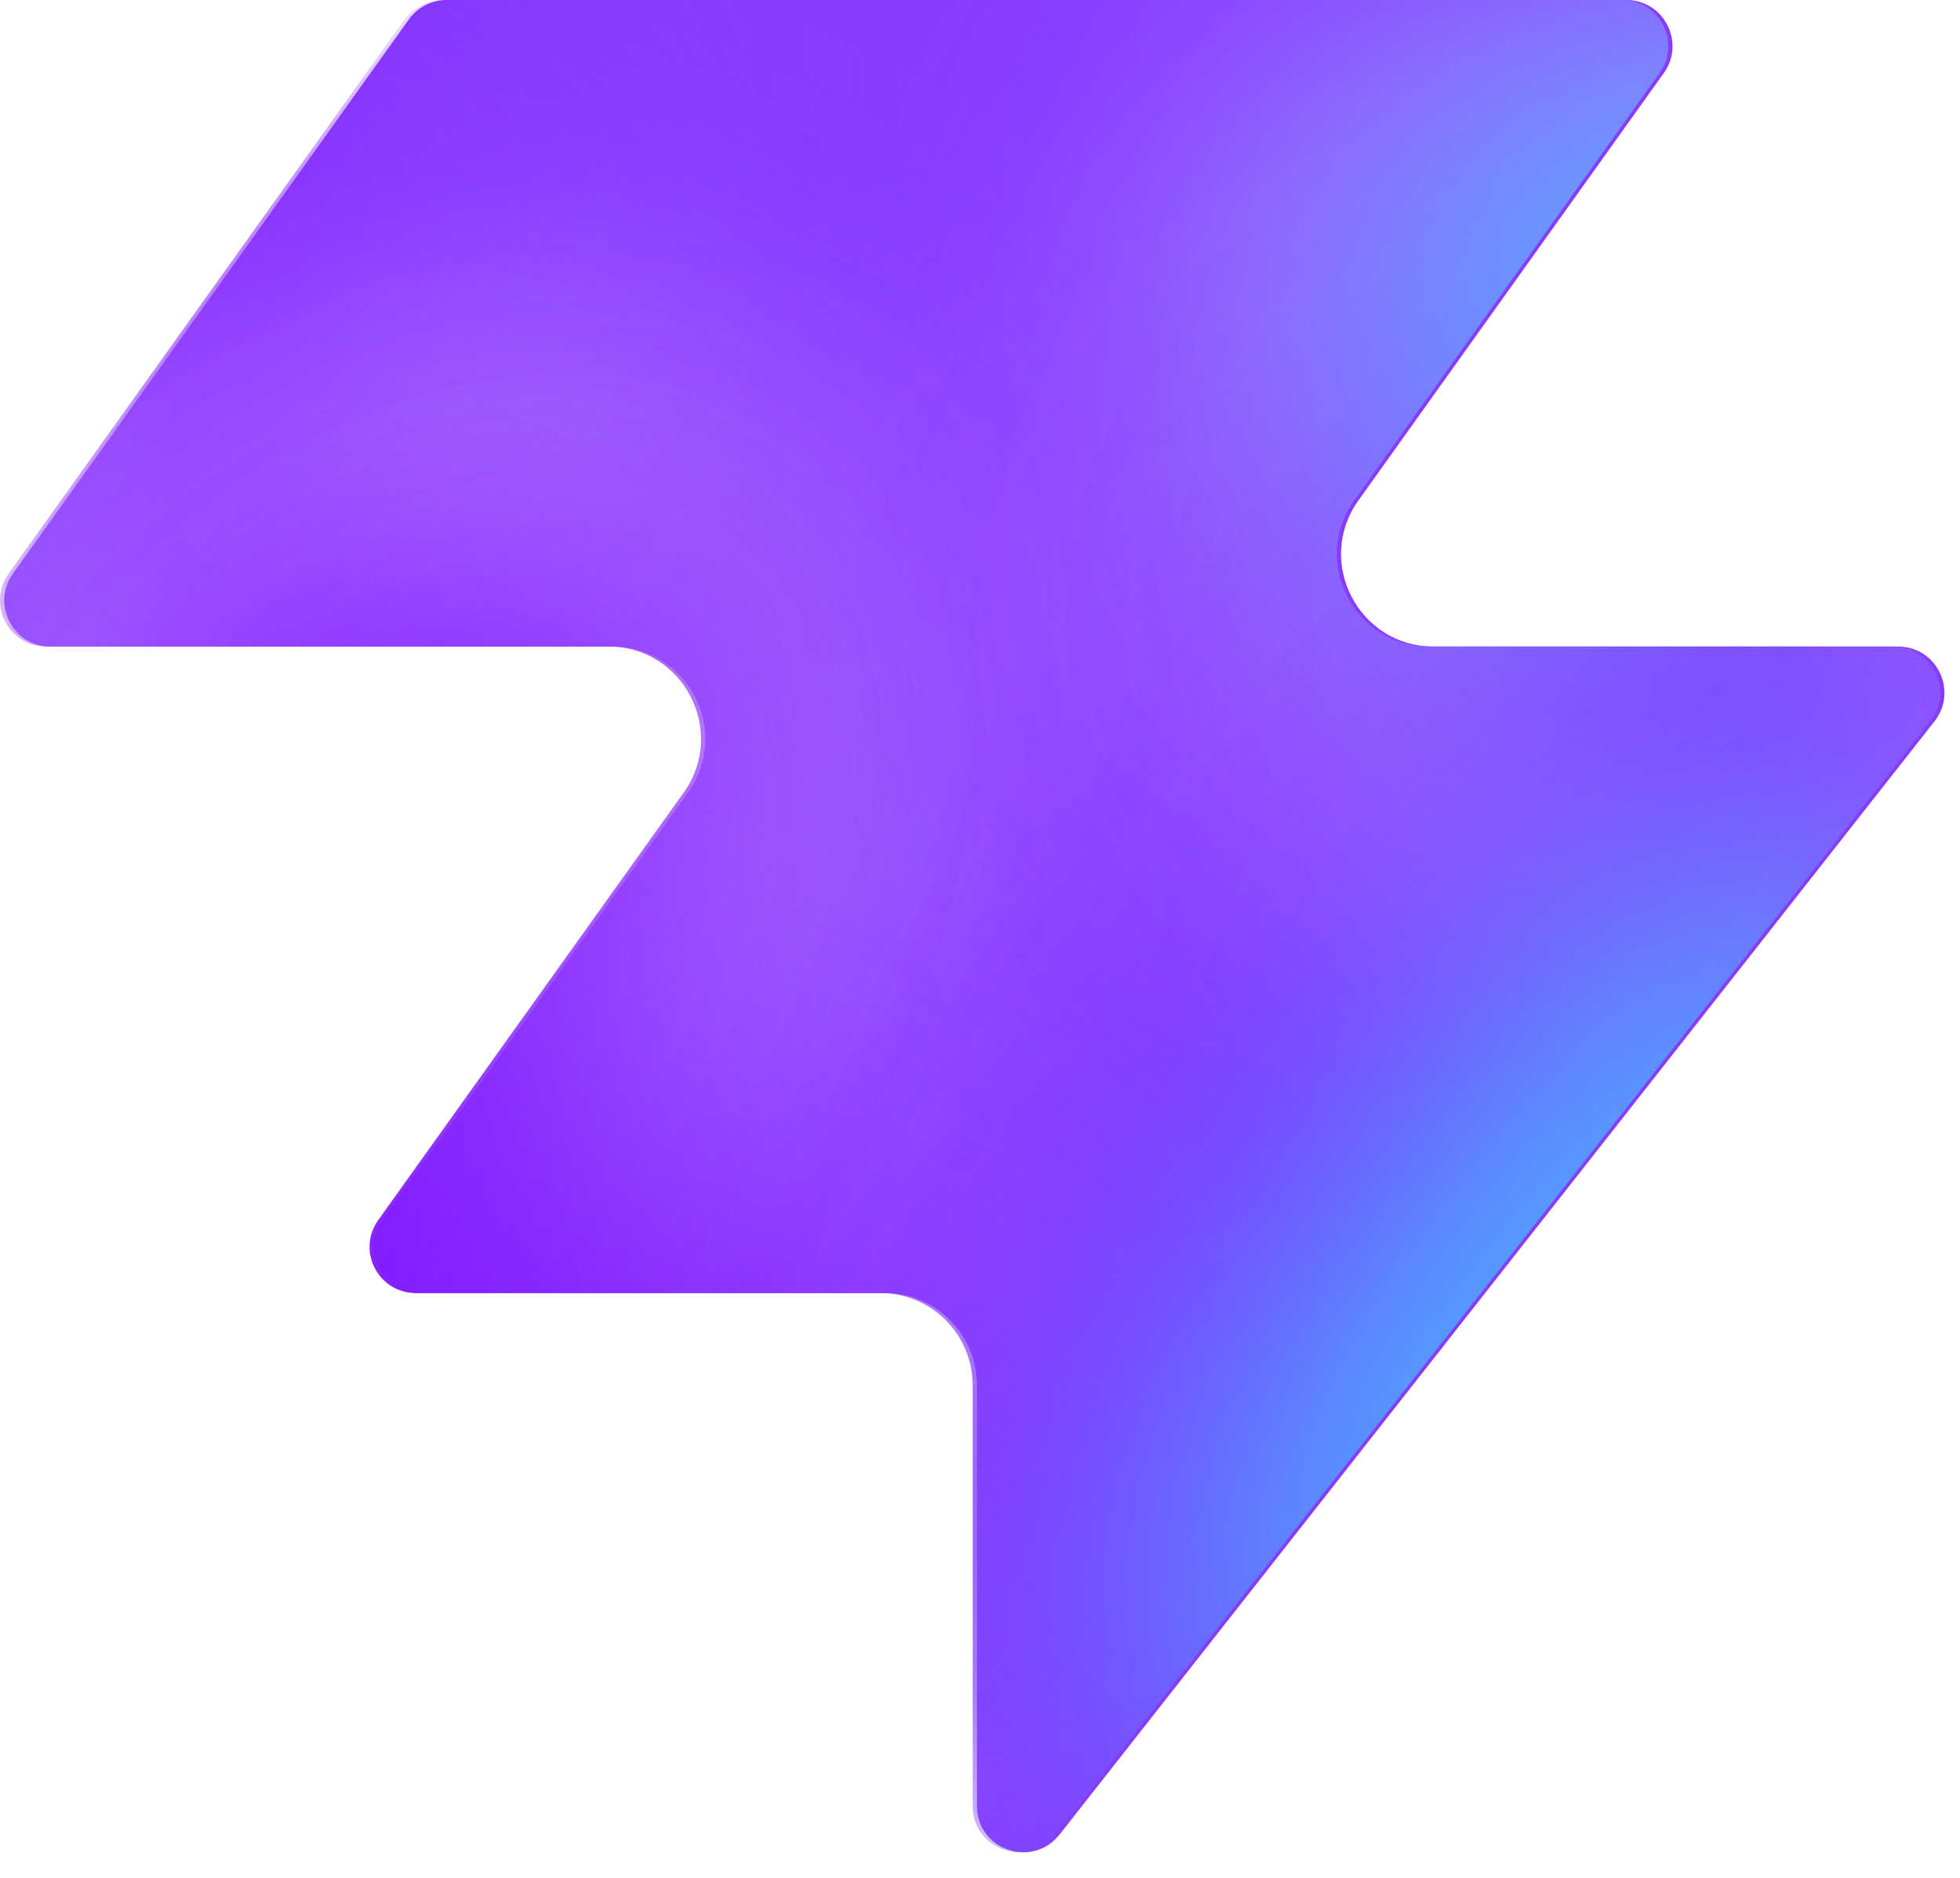
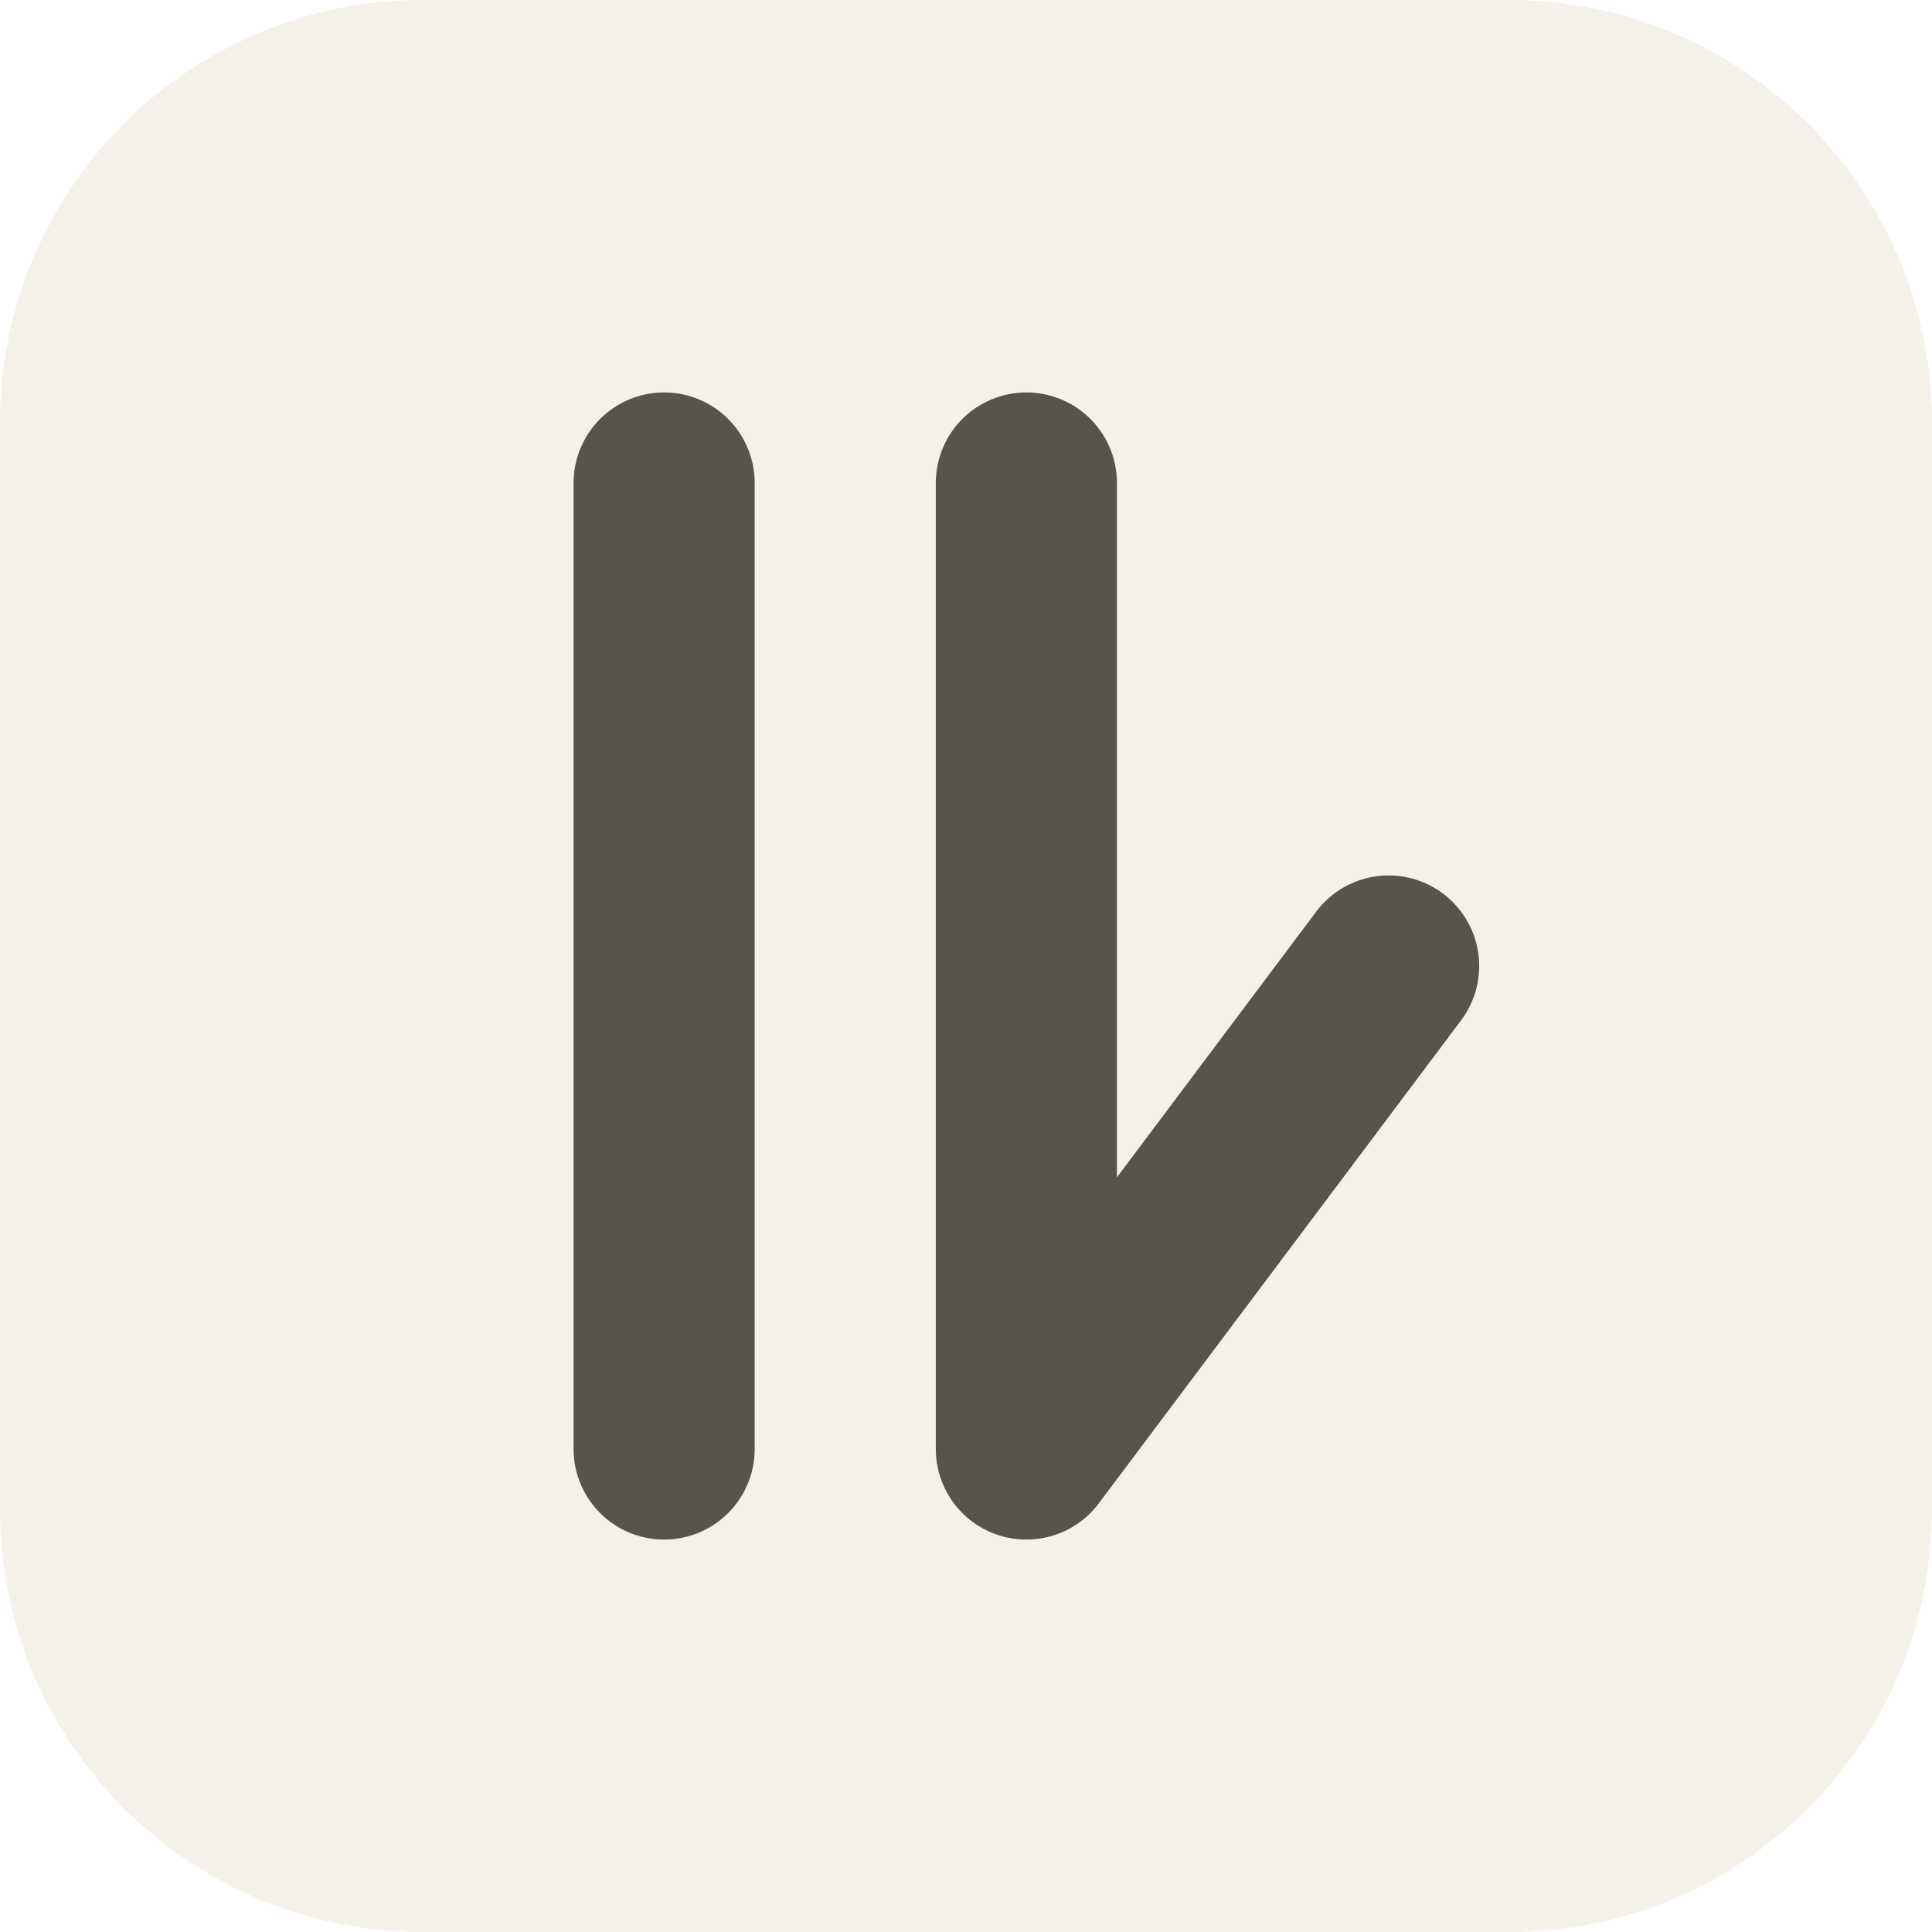
- <svg xmlns="http://www.w3.org/2000/svg" width="48" height="46" fill="none" viewBox="0 0 48 46">
-   <path fill="#863bff" d="M25.946 44.938c-.664.845-2.021.375-2.021-.698V33.937a2.26 2.26 0 0 0-2.262-2.262H10.287c-.92 0-1.456-1.04-.92-1.788l7.48-10.471c1.07-1.497 0-3.578-1.842-3.578H1.237c-.92 0-1.456-1.04-.92-1.788L10.013.474c.214-.297.556-.474.92-.474h28.894c.92 0 1.456 1.04.92 1.788l-7.48 10.471c-1.07 1.498 0 3.579 1.842 3.579h11.377c.943 0 1.473 1.088.89 1.83L25.947 44.94z" style="fill:#863bff;fill:color(display-p3 .525 .23 1);fill-opacity:1" />
-   <mask id="a" width="48" height="46" x="0" y="0" maskUnits="userSpaceOnUse" style="mask-type:alpha">
-     <path fill="#000" d="M25.842 44.938c-.664.844-2.021.375-2.021-.698V33.937a2.26 2.26 0 0 0-2.262-2.262H10.183c-.92 0-1.456-1.04-.92-1.788l7.48-10.471c1.07-1.498 0-3.579-1.842-3.579H1.133c-.92 0-1.456-1.04-.92-1.787L9.91.473c.214-.297.556-.474.92-.474h28.894c.92 0 1.456 1.04.92 1.788l-7.48 10.471c-1.07 1.498 0 3.578 1.842 3.578h11.377c.943 0 1.473 1.088.89 1.832L25.843 44.94z" style="fill:#000;fill-opacity:1" />
-   </mask>
-   <g mask="url(#a)">
-     <g filter="url(#b)">
-       <ellipse cx="5.508" cy="14.704" fill="#ede6ff" rx="5.508" ry="14.704" style="fill:#ede6ff;fill:color(display-p3 .927 .903 1);fill-opacity:1" transform="matrix(.00324 1 1 -.00324 -4.47 31.516)" />
-     </g>
-     <g filter="url(#c)">
-       <ellipse cx="10.399" cy="29.851" fill="#ede6ff" rx="10.399" ry="29.851" style="fill:#ede6ff;fill:color(display-p3 .927 .903 1);fill-opacity:1" transform="matrix(.00324 1 1 -.00324 -39.328 7.883)" />
-     </g>
-     <g filter="url(#d)">
-       <ellipse cx="5.508" cy="30.487" fill="#7e14ff" rx="5.508" ry="30.487" style="fill:#7e14ff;fill:color(display-p3 .492 .077 1);fill-opacity:1" transform="rotate(89.814 -25.913 -14.639)scale(1 -1)" />
-     </g>
-     <g filter="url(#e)">
-       <ellipse cx="5.508" cy="30.599" fill="#7e14ff" rx="5.508" ry="30.599" style="fill:#7e14ff;fill:color(display-p3 .492 .077 1);fill-opacity:1" transform="rotate(89.814 -32.644 -3.334)scale(1 -1)" />
-     </g>
-     <g filter="url(#f)">
-       <ellipse cx="5.508" cy="30.599" fill="#7e14ff" rx="5.508" ry="30.599" style="fill:#7e14ff;fill:color(display-p3 .492 .077 1);fill-opacity:1" transform="matrix(.00324 1 1 -.00324 -34.34 30.47)" />
-     </g>
-     <g filter="url(#g)">
-       <ellipse cx="14.072" cy="22.078" fill="#ede6ff" rx="14.072" ry="22.078" style="fill:#ede6ff;fill:color(display-p3 .927 .903 1);fill-opacity:1" transform="rotate(93.35 24.506 48.493)scale(-1 1)" />
-     </g>
-     <g filter="url(#h)">
-       <ellipse cx="3.47" cy="21.501" fill="#7e14ff" rx="3.47" ry="21.501" style="fill:#7e14ff;fill:color(display-p3 .492 .077 1);fill-opacity:1" transform="rotate(89.009 28.708 47.59)scale(-1 1)" />
-     </g>
-     <g filter="url(#i)">
-       <ellipse cx="3.47" cy="21.501" fill="#7e14ff" rx="3.47" ry="21.501" style="fill:#7e14ff;fill:color(display-p3 .492 .077 1);fill-opacity:1" transform="rotate(89.009 28.708 47.59)scale(-1 1)" />
-     </g>
-     <g filter="url(#j)">
-       <ellipse cx=".387" cy="8.972" fill="#7e14ff" rx="4.407" ry="29.108" style="fill:#7e14ff;fill:color(display-p3 .492 .077 1);fill-opacity:1" transform="rotate(39.51 .387 8.972)" />
-     </g>
-     <g filter="url(#k)">
-       <ellipse cx="47.523" cy="-6.092" fill="#7e14ff" rx="4.407" ry="29.108" style="fill:#7e14ff;fill:color(display-p3 .492 .077 1);fill-opacity:1" transform="rotate(37.892 47.523 -6.092)" />
-     </g>
-     <g filter="url(#l)">
-       <ellipse cx="41.412" cy="6.333" fill="#47bfff" rx="5.971" ry="9.665" style="fill:#47bfff;fill:color(display-p3 .28 .748 1);fill-opacity:1" transform="rotate(37.892 41.412 6.333)" />
-     </g>
-     <g filter="url(#m)">
-       <ellipse cx="-1.879" cy="38.332" fill="#7e14ff" rx="4.407" ry="29.108" style="fill:#7e14ff;fill:color(display-p3 .492 .077 1);fill-opacity:1" transform="rotate(37.892 -1.88 38.332)" />
-     </g>
-     <g filter="url(#n)">
-       <ellipse cx="-1.879" cy="38.332" fill="#7e14ff" rx="4.407" ry="29.108" style="fill:#7e14ff;fill:color(display-p3 .492 .077 1);fill-opacity:1" transform="rotate(37.892 -1.88 38.332)" />
-     </g>
-     <g filter="url(#o)">
-       <ellipse cx="35.651" cy="29.907" fill="#7e14ff" rx="4.407" ry="29.108" style="fill:#7e14ff;fill:color(display-p3 .492 .077 1);fill-opacity:1" transform="rotate(37.892 35.651 29.907)" />
-     </g>
-     <g filter="url(#p)">
-       <ellipse cx="38.418" cy="32.4" fill="#47bfff" rx="5.971" ry="15.297" style="fill:#47bfff;fill:color(display-p3 .28 .748 1);fill-opacity:1" transform="rotate(37.892 38.418 32.4)" />
-     </g>
-   </g>
-   <defs>
-     <filter id="b" width="60.045" height="41.654" x="-19.77" y="16.149" color-interpolation-filters="sRGB" filterUnits="userSpaceOnUse">
-       <feFlood flood-opacity="0" result="BackgroundImageFix" />
-       <feBlend in="SourceGraphic" in2="BackgroundImageFix" result="shape" />
-       <feGaussianBlur result="effect1_foregroundBlur_2002_17158" stdDeviation="7.659" />
-     </filter>
-     <filter id="c" width="90.34" height="51.437" x="-54.613" y="-7.533" color-interpolation-filters="sRGB" filterUnits="userSpaceOnUse">
-       <feFlood flood-opacity="0" result="BackgroundImageFix" />
-       <feBlend in="SourceGraphic" in2="BackgroundImageFix" result="shape" />
-       <feGaussianBlur result="effect1_foregroundBlur_2002_17158" stdDeviation="7.659" />
-     </filter>
-     <filter id="d" width="79.355" height="29.4" x="-49.64" y="2.03" color-interpolation-filters="sRGB" filterUnits="userSpaceOnUse">
-       <feFlood flood-opacity="0" result="BackgroundImageFix" />
-       <feBlend in="SourceGraphic" in2="BackgroundImageFix" result="shape" />
-       <feGaussianBlur result="effect1_foregroundBlur_2002_17158" stdDeviation="4.596" />
-     </filter>
-     <filter id="e" width="79.579" height="29.4" x="-45.045" y="20.029" color-interpolation-filters="sRGB" filterUnits="userSpaceOnUse">
-       <feFlood flood-opacity="0" result="BackgroundImageFix" />
-       <feBlend in="SourceGraphic" in2="BackgroundImageFix" result="shape" />
-       <feGaussianBlur result="effect1_foregroundBlur_2002_17158" stdDeviation="4.596" />
-     </filter>
-     <filter id="f" width="79.579" height="29.4" x="-43.513" y="21.178" color-interpolation-filters="sRGB" filterUnits="userSpaceOnUse">
-       <feFlood flood-opacity="0" result="BackgroundImageFix" />
-       <feBlend in="SourceGraphic" in2="BackgroundImageFix" result="shape" />
-       <feGaussianBlur result="effect1_foregroundBlur_2002_17158" stdDeviation="4.596" />
-     </filter>
-     <filter id="g" width="74.749" height="58.852" x="15.756" y="-17.901" color-interpolation-filters="sRGB" filterUnits="userSpaceOnUse">
-       <feFlood flood-opacity="0" result="BackgroundImageFix" />
-       <feBlend in="SourceGraphic" in2="BackgroundImageFix" result="shape" />
-       <feGaussianBlur result="effect1_foregroundBlur_2002_17158" stdDeviation="7.659" />
-     </filter>
-     <filter id="h" width="61.377" height="25.362" x="23.548" y="2.284" color-interpolation-filters="sRGB" filterUnits="userSpaceOnUse">
-       <feFlood flood-opacity="0" result="BackgroundImageFix" />
-       <feBlend in="SourceGraphic" in2="BackgroundImageFix" result="shape" />
-       <feGaussianBlur result="effect1_foregroundBlur_2002_17158" stdDeviation="4.596" />
-     </filter>
-     <filter id="i" width="61.377" height="25.362" x="23.548" y="2.284" color-interpolation-filters="sRGB" filterUnits="userSpaceOnUse">
-       <feFlood flood-opacity="0" result="BackgroundImageFix" />
-       <feBlend in="SourceGraphic" in2="BackgroundImageFix" result="shape" />
-       <feGaussianBlur result="effect1_foregroundBlur_2002_17158" stdDeviation="4.596" />
-     </filter>
-     <filter id="j" width="56.045" height="63.649" x="-27.636" y="-22.853" color-interpolation-filters="sRGB" filterUnits="userSpaceOnUse">
-       <feFlood flood-opacity="0" result="BackgroundImageFix" />
-       <feBlend in="SourceGraphic" in2="BackgroundImageFix" result="shape" />
-       <feGaussianBlur result="effect1_foregroundBlur_2002_17158" stdDeviation="4.596" />
-     </filter>
-     <filter id="k" width="54.814" height="64.646" x="20.116" y="-38.415" color-interpolation-filters="sRGB" filterUnits="userSpaceOnUse">
-       <feFlood flood-opacity="0" result="BackgroundImageFix" />
-       <feBlend in="SourceGraphic" in2="BackgroundImageFix" result="shape" />
-       <feGaussianBlur result="effect1_foregroundBlur_2002_17158" stdDeviation="4.596" />
-     </filter>
-     <filter id="l" width="33.541" height="35.313" x="24.641" y="-11.323" color-interpolation-filters="sRGB" filterUnits="userSpaceOnUse">
-       <feFlood flood-opacity="0" result="BackgroundImageFix" />
-       <feBlend in="SourceGraphic" in2="BackgroundImageFix" result="shape" />
-       <feGaussianBlur result="effect1_foregroundBlur_2002_17158" stdDeviation="4.596" />
-     </filter>
-     <filter id="m" width="54.814" height="64.646" x="-29.286" y="6.009" color-interpolation-filters="sRGB" filterUnits="userSpaceOnUse">
-       <feFlood flood-opacity="0" result="BackgroundImageFix" />
-       <feBlend in="SourceGraphic" in2="BackgroundImageFix" result="shape" />
-       <feGaussianBlur result="effect1_foregroundBlur_2002_17158" stdDeviation="4.596" />
-     </filter>
-     <filter id="n" width="54.814" height="64.646" x="-29.286" y="6.009" color-interpolation-filters="sRGB" filterUnits="userSpaceOnUse">
-       <feFlood flood-opacity="0" result="BackgroundImageFix" />
-       <feBlend in="SourceGraphic" in2="BackgroundImageFix" result="shape" />
-       <feGaussianBlur result="effect1_foregroundBlur_2002_17158" stdDeviation="4.596" />
-     </filter>
-     <filter id="o" width="54.814" height="64.646" x="8.244" y="-2.416" color-interpolation-filters="sRGB" filterUnits="userSpaceOnUse">
-       <feFlood flood-opacity="0" result="BackgroundImageFix" />
-       <feBlend in="SourceGraphic" in2="BackgroundImageFix" result="shape" />
-       <feGaussianBlur result="effect1_foregroundBlur_2002_17158" stdDeviation="4.596" />
-     </filter>
-     <filter id="p" width="39.409" height="43.623" x="18.713" y="10.588" color-interpolation-filters="sRGB" filterUnits="userSpaceOnUse">
-       <feFlood flood-opacity="0" result="BackgroundImageFix" />
-       <feBlend in="SourceGraphic" in2="BackgroundImageFix" result="shape" />
-       <feGaussianBlur result="effect1_foregroundBlur_2002_17158" stdDeviation="4.596" />
-     </filter>
-   </defs>
+ <svg xmlns="http://www.w3.org/2000/svg" viewBox="0 0 32 32">
+   <rect width="32" height="32" rx="7" fill="#f4f1ea" />
+   <path d="M11 8v16M17 8v16l6-8" stroke="#57544c" stroke-width="3" fill="none" stroke-linecap="round" stroke-linejoin="round" />
</svg>
